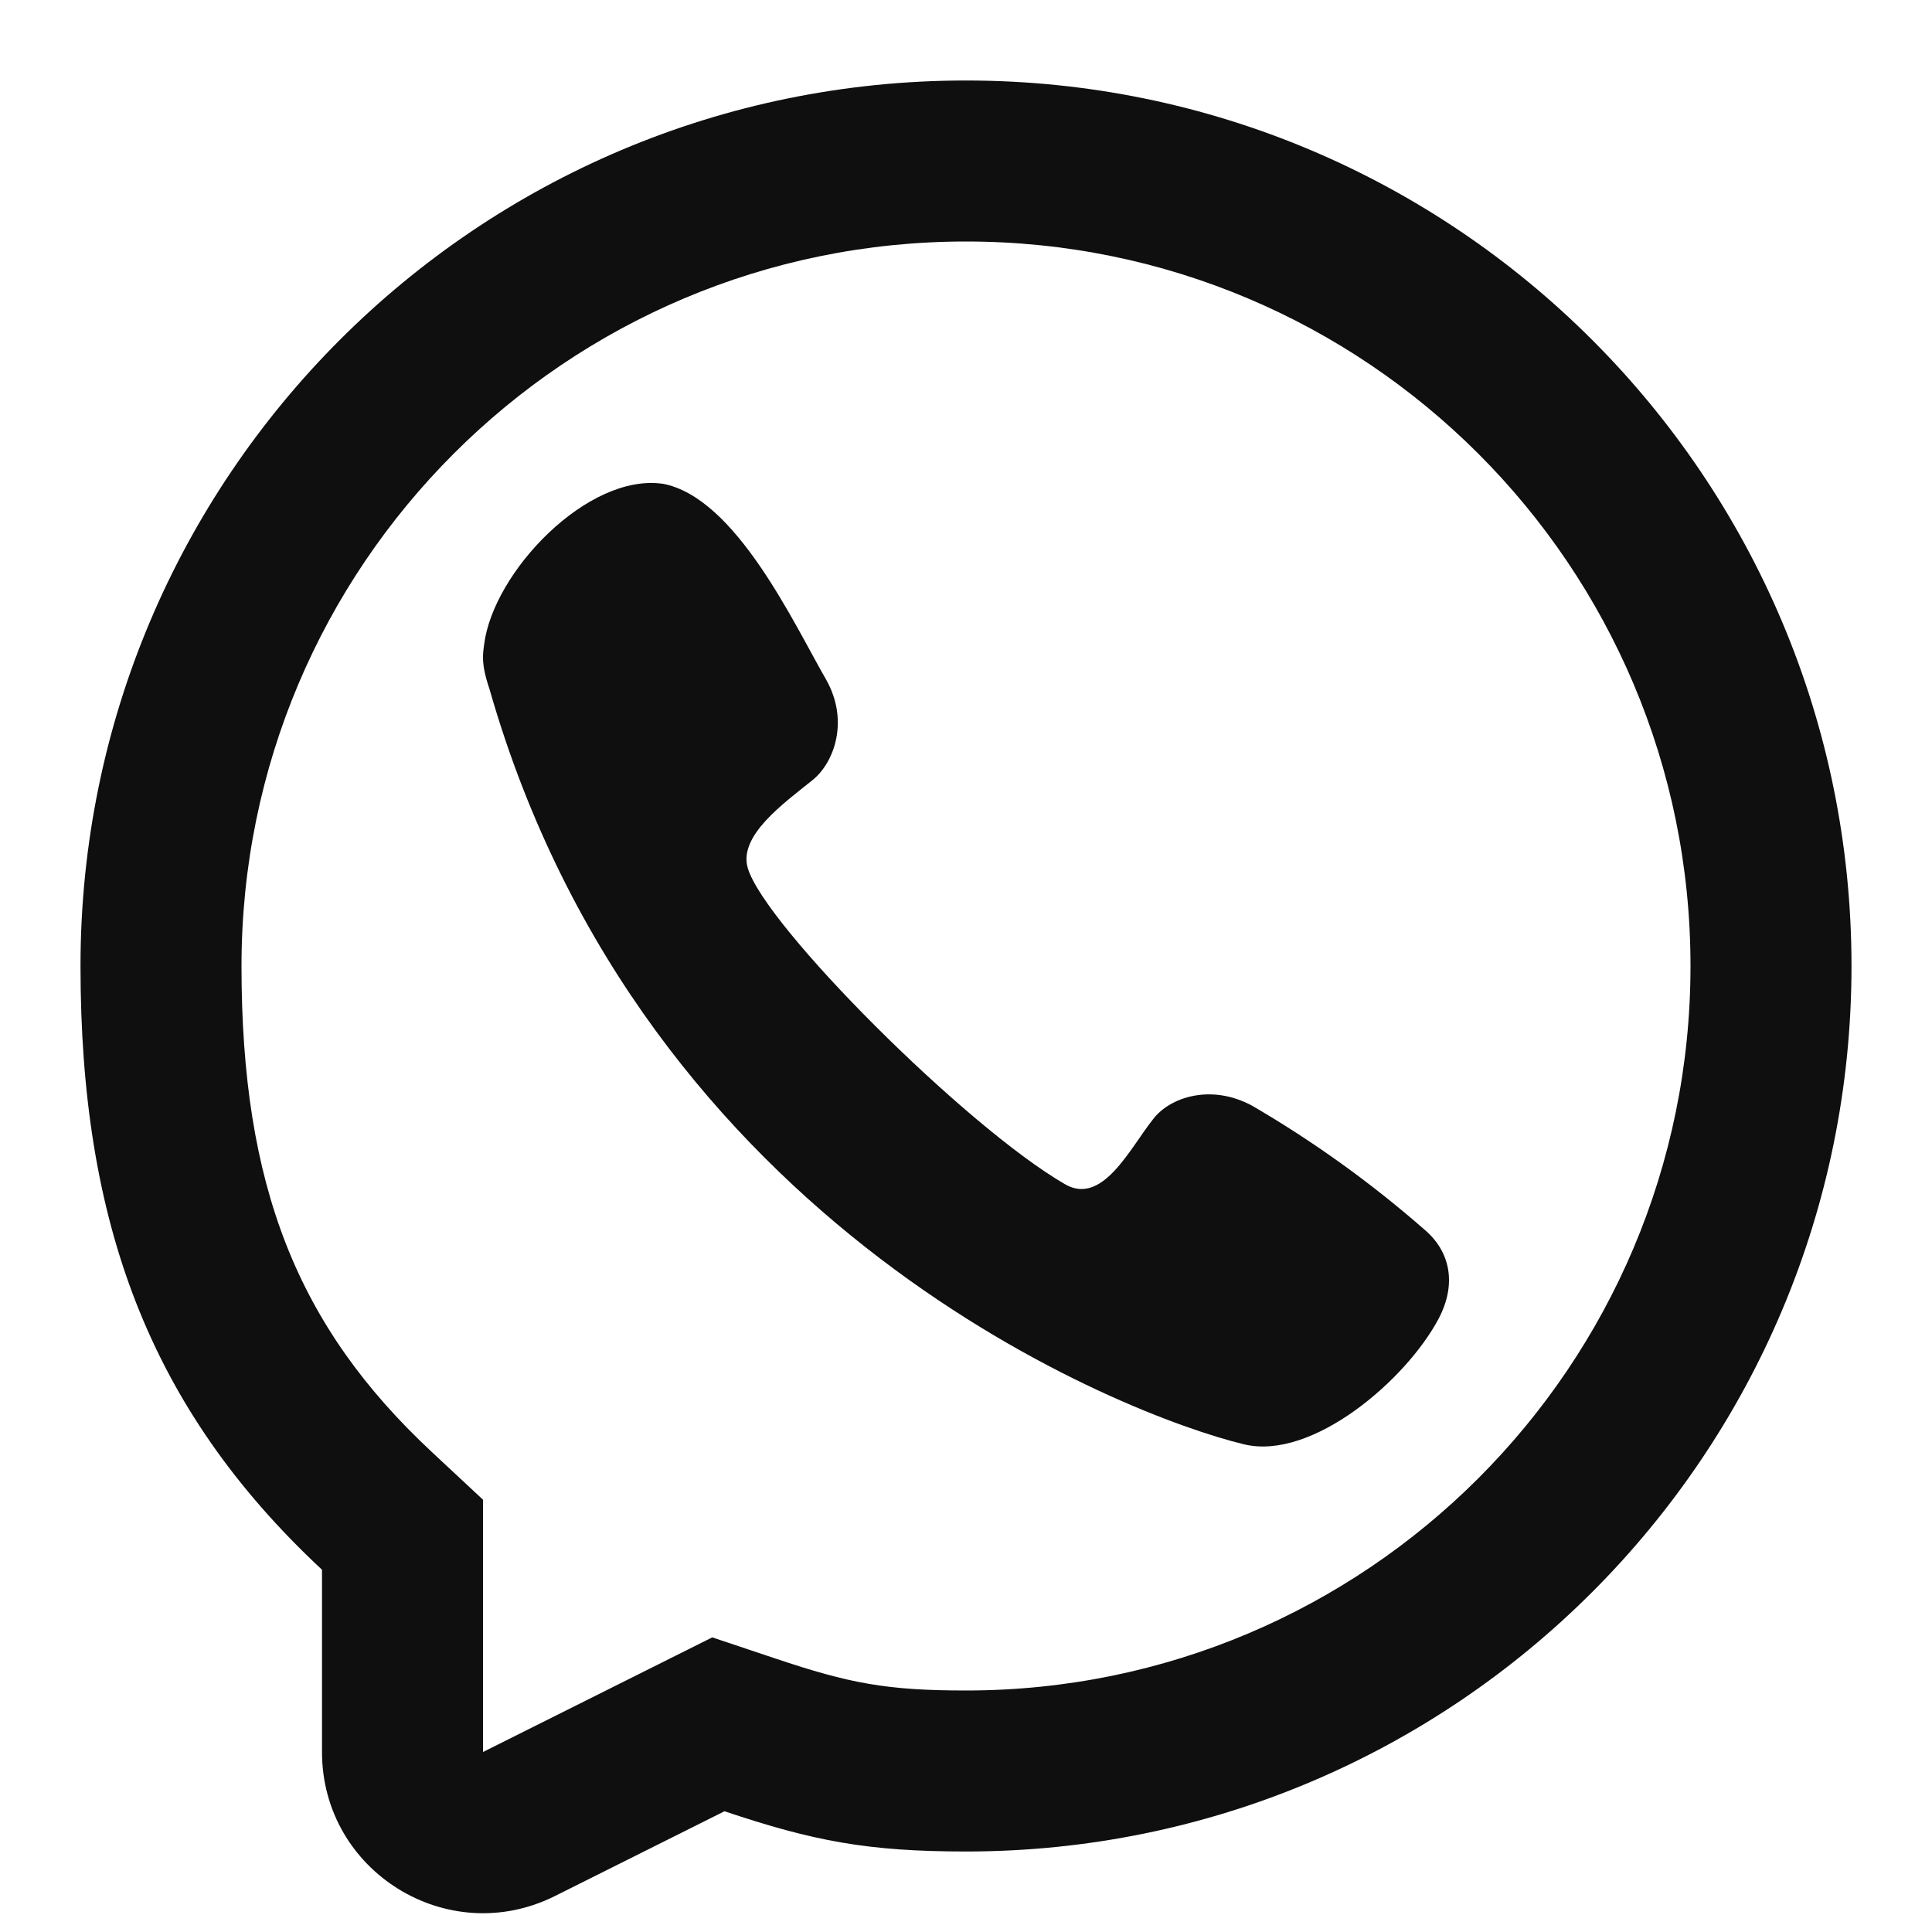
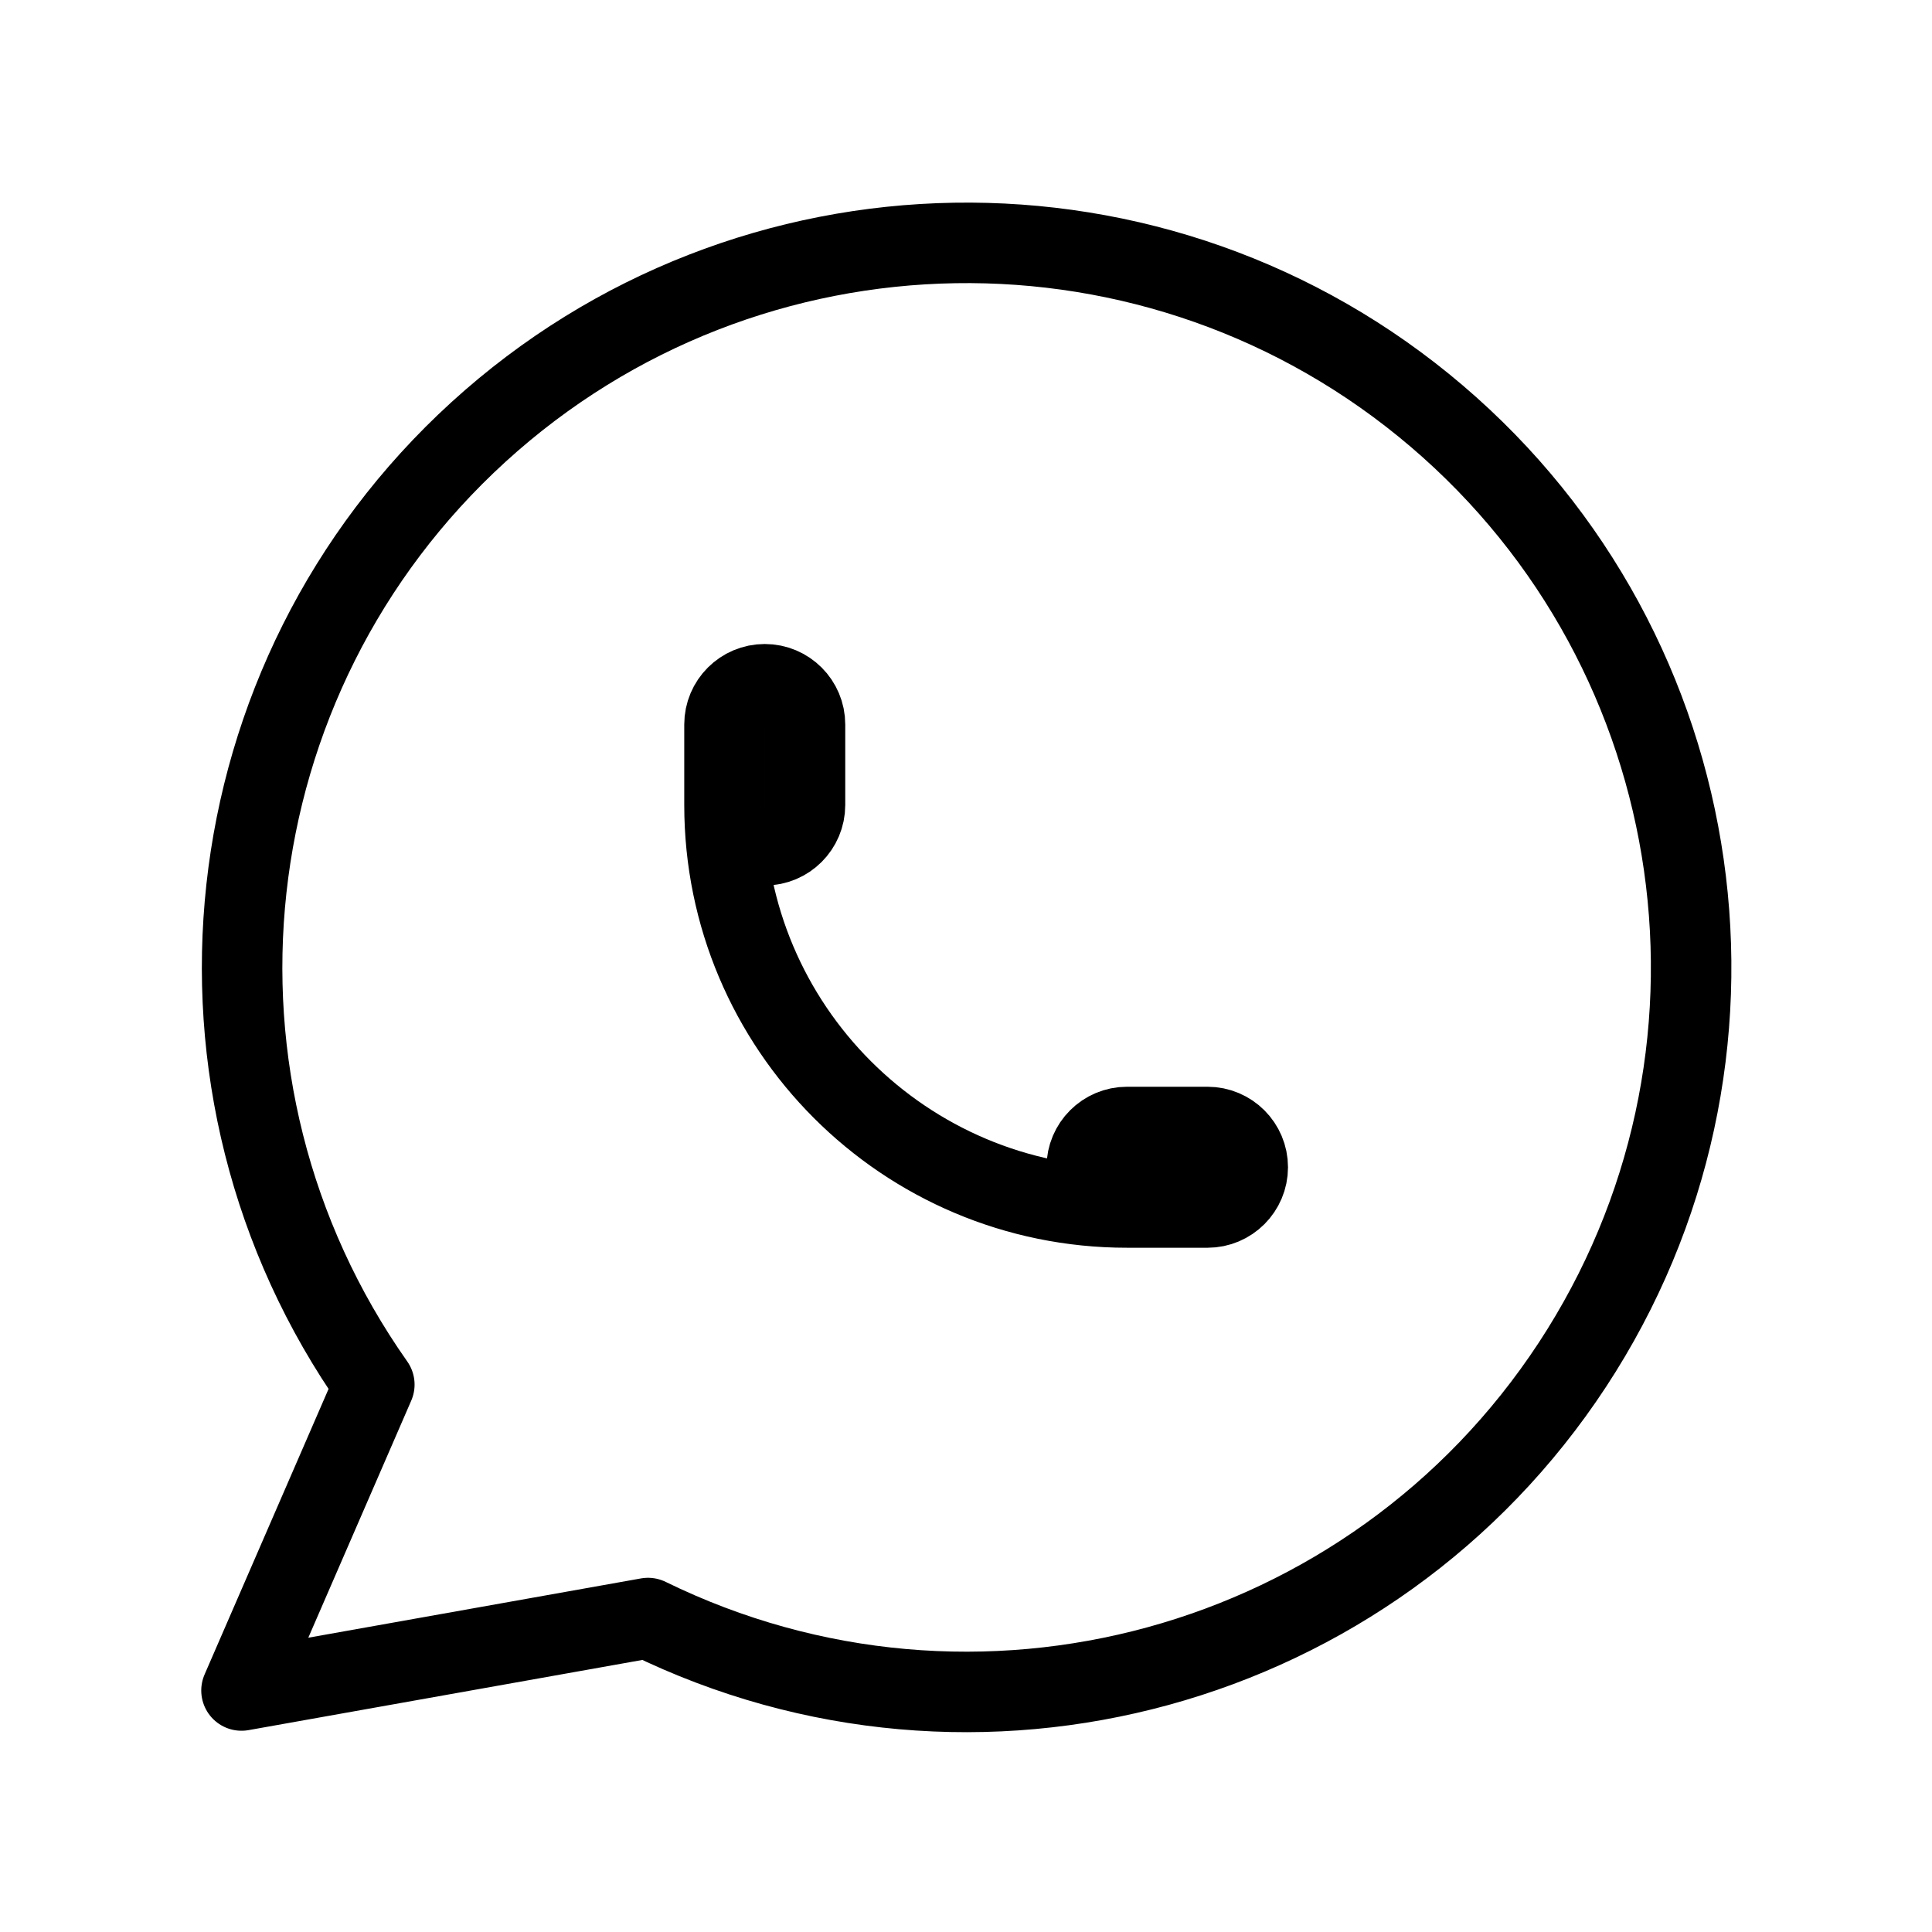
- <svg xmlns="http://www.w3.org/2000/svg" width="800px" height="800px" viewBox="0 0 24 24" fill="none">
-   <path d="M6.014 8.006C6.128 7.102 7.303 5.874 8.235 6.01L8.233 6.009C9.141 6.181 9.859 7.743 10.264 8.445C10.55 8.954 10.364 9.47 10.097 9.688C9.736 9.979 9.171 10.38 9.289 10.783C9.5 11.5 12 14 13.23 14.711C13.695 14.98 14.033 14.27 14.321 13.907C14.53 13.627 15.047 13.46 15.555 13.736C16.314 14.178 17.029 14.692 17.69 15.27C18.02 15.546 18.098 15.954 17.869 16.385C17.466 17.144 16.3 18.146 15.454 17.942C13.976 17.587 8 15.27 6.08 8.558C5.972 8.24 6 8.12 6.014 8.006Z" fill="#0F0F0F" />
-   <path fill-rule="evenodd" clip-rule="evenodd" d="M12 23C10.776 23 10.099 22.869 9 22.5L6.894 23.553C5.565 24.218 4 23.251 4 21.764V19.5C1.847 17.492 1 15.177 1 12C1 5.925 5.925 1 12 1C18.075 1 23 5.925 23 12C23 18.075 18.075 23 12 23ZM6 18.63L5.364 18.037C3.691 16.477 3 14.733 3 12C3 7.029 7.029 3 12 3C16.971 3 21 7.029 21 12C21 16.971 16.971 21 12 21C11.014 21 10.552 20.911 9.636 20.604L8.848 20.34L6 21.764V18.63Z" fill="#0F0F0F" />
+ <svg xmlns="http://www.w3.org/2000/svg" width="24" height="24" viewBox="0 0 24 24" fill="none" stroke="currentColor" stroke-width="1" stroke-linecap="round" stroke-linejoin="round" class="icon icon-tabler icons-tabler-outline icon-tabler-brand-whatsapp">
+   <path stroke="none" d="M0 0h24v24H0z" fill="none" />
+   <path d="M3 21l1.65 -3.8a9 9 0 1 1 3.4 2.9l-5.05 .9" />
+   <path d="M9 10a.5 .5 0 0 0 1 0v-1a.5 .5 0 0 0 -1 0v1a5 5 0 0 0 5 5h1a.5 .5 0 0 0 0 -1h-1a.5 .5 0 0 0 0 1" />
</svg>
